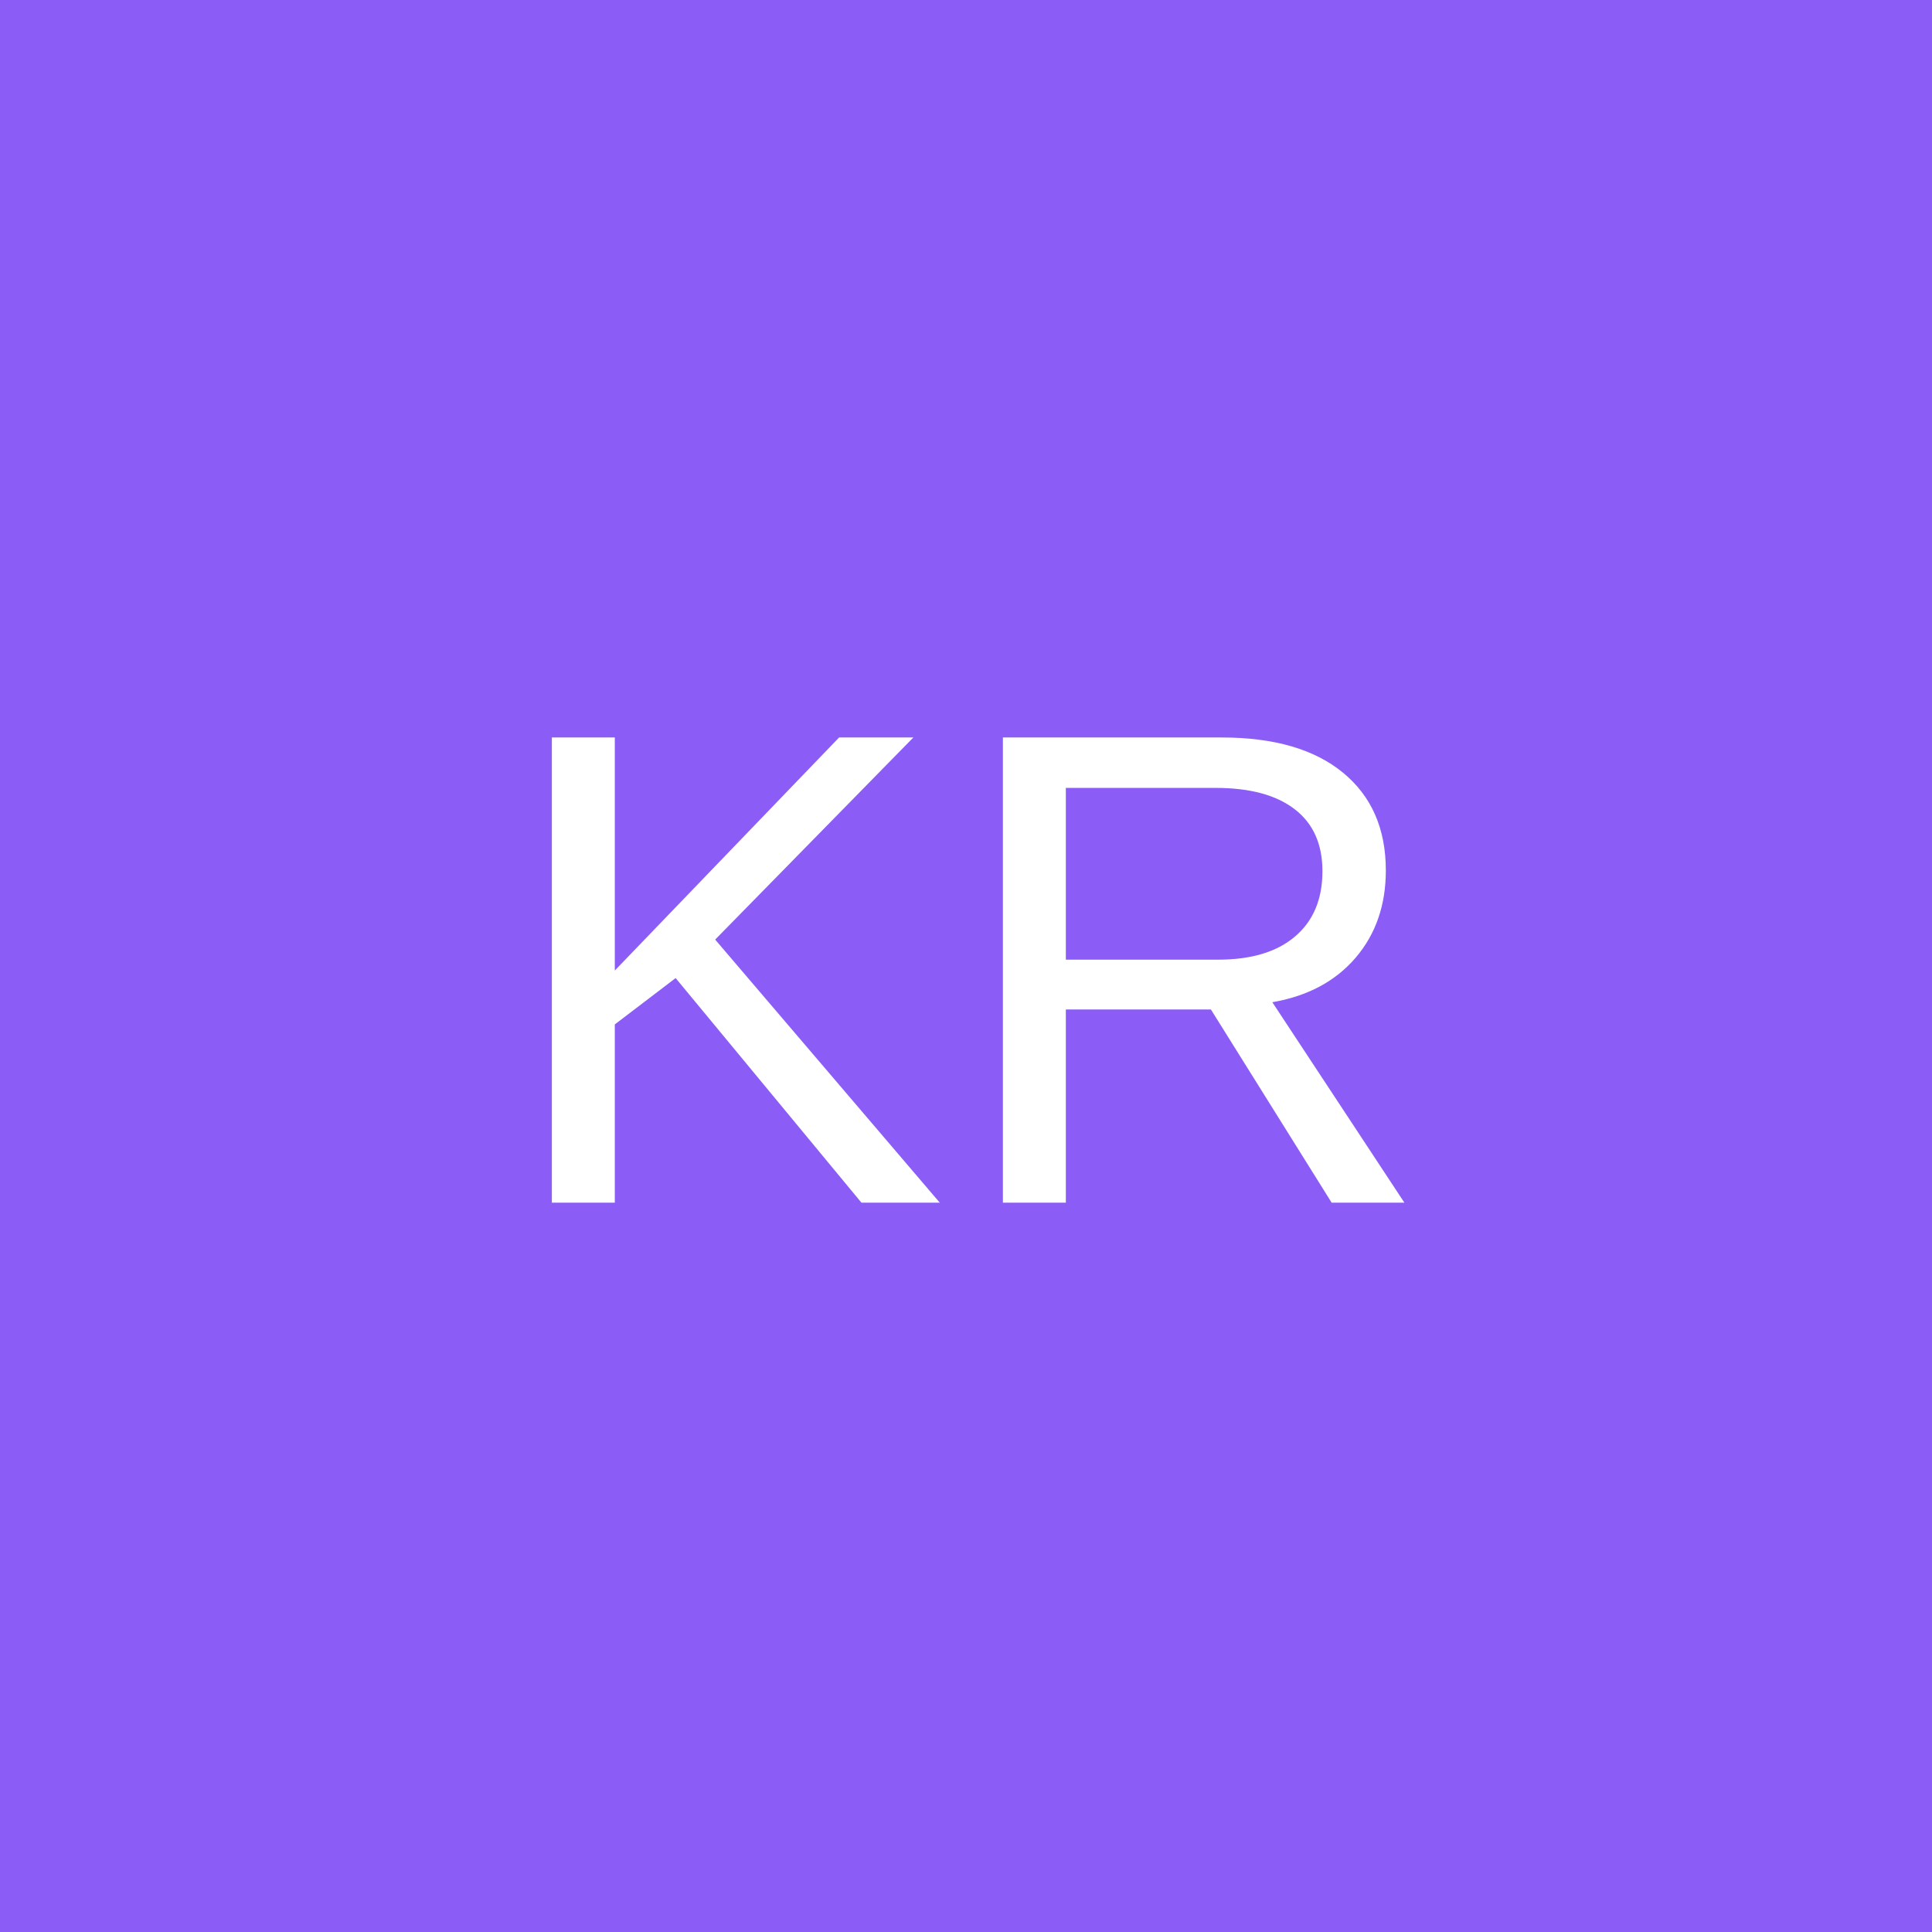
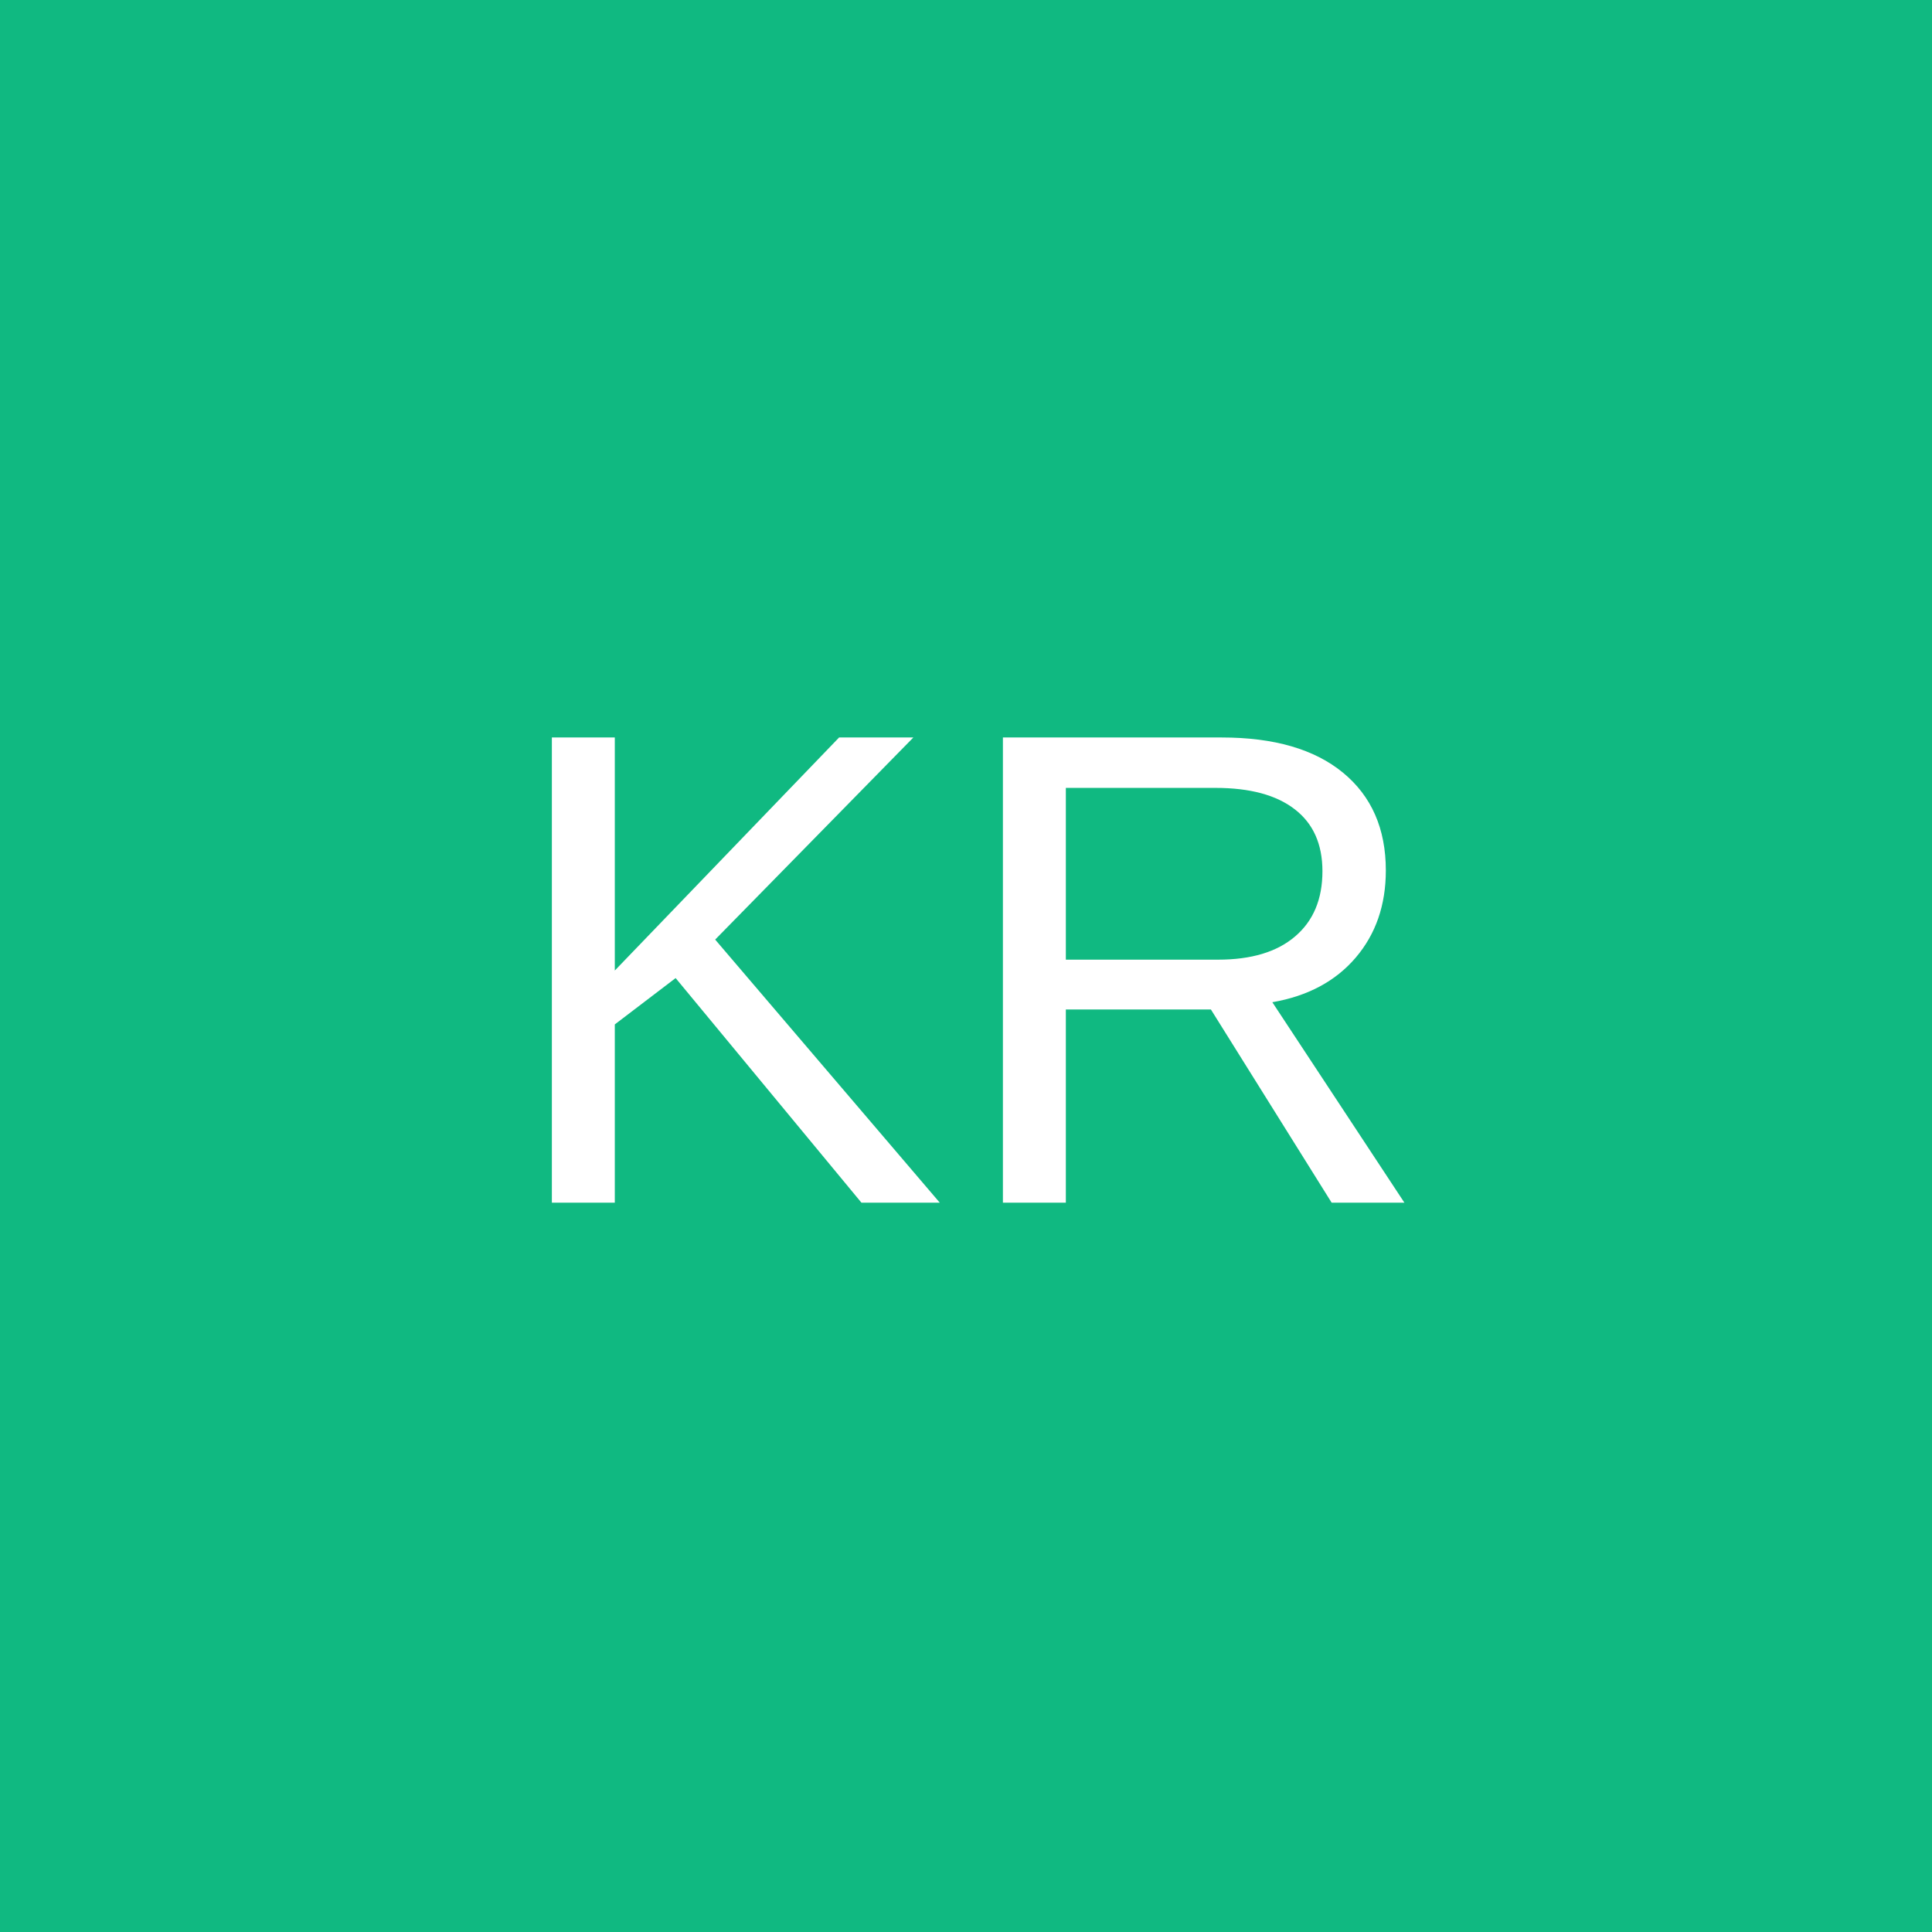
<svg xmlns="http://www.w3.org/2000/svg" width="200" height="200" viewBox="0 0 200 200">
-   <rect width="200" height="200" fill="#8b5cf6" />
+   <rect width="200" height="200" fill="#10b981" />
  <text x="50%" y="50%" font-family="Arial, Helvetica, sans-serif" font-size="70" fill="#ffffff" text-anchor="middle" dy=".35em">KR</text>
</svg>
